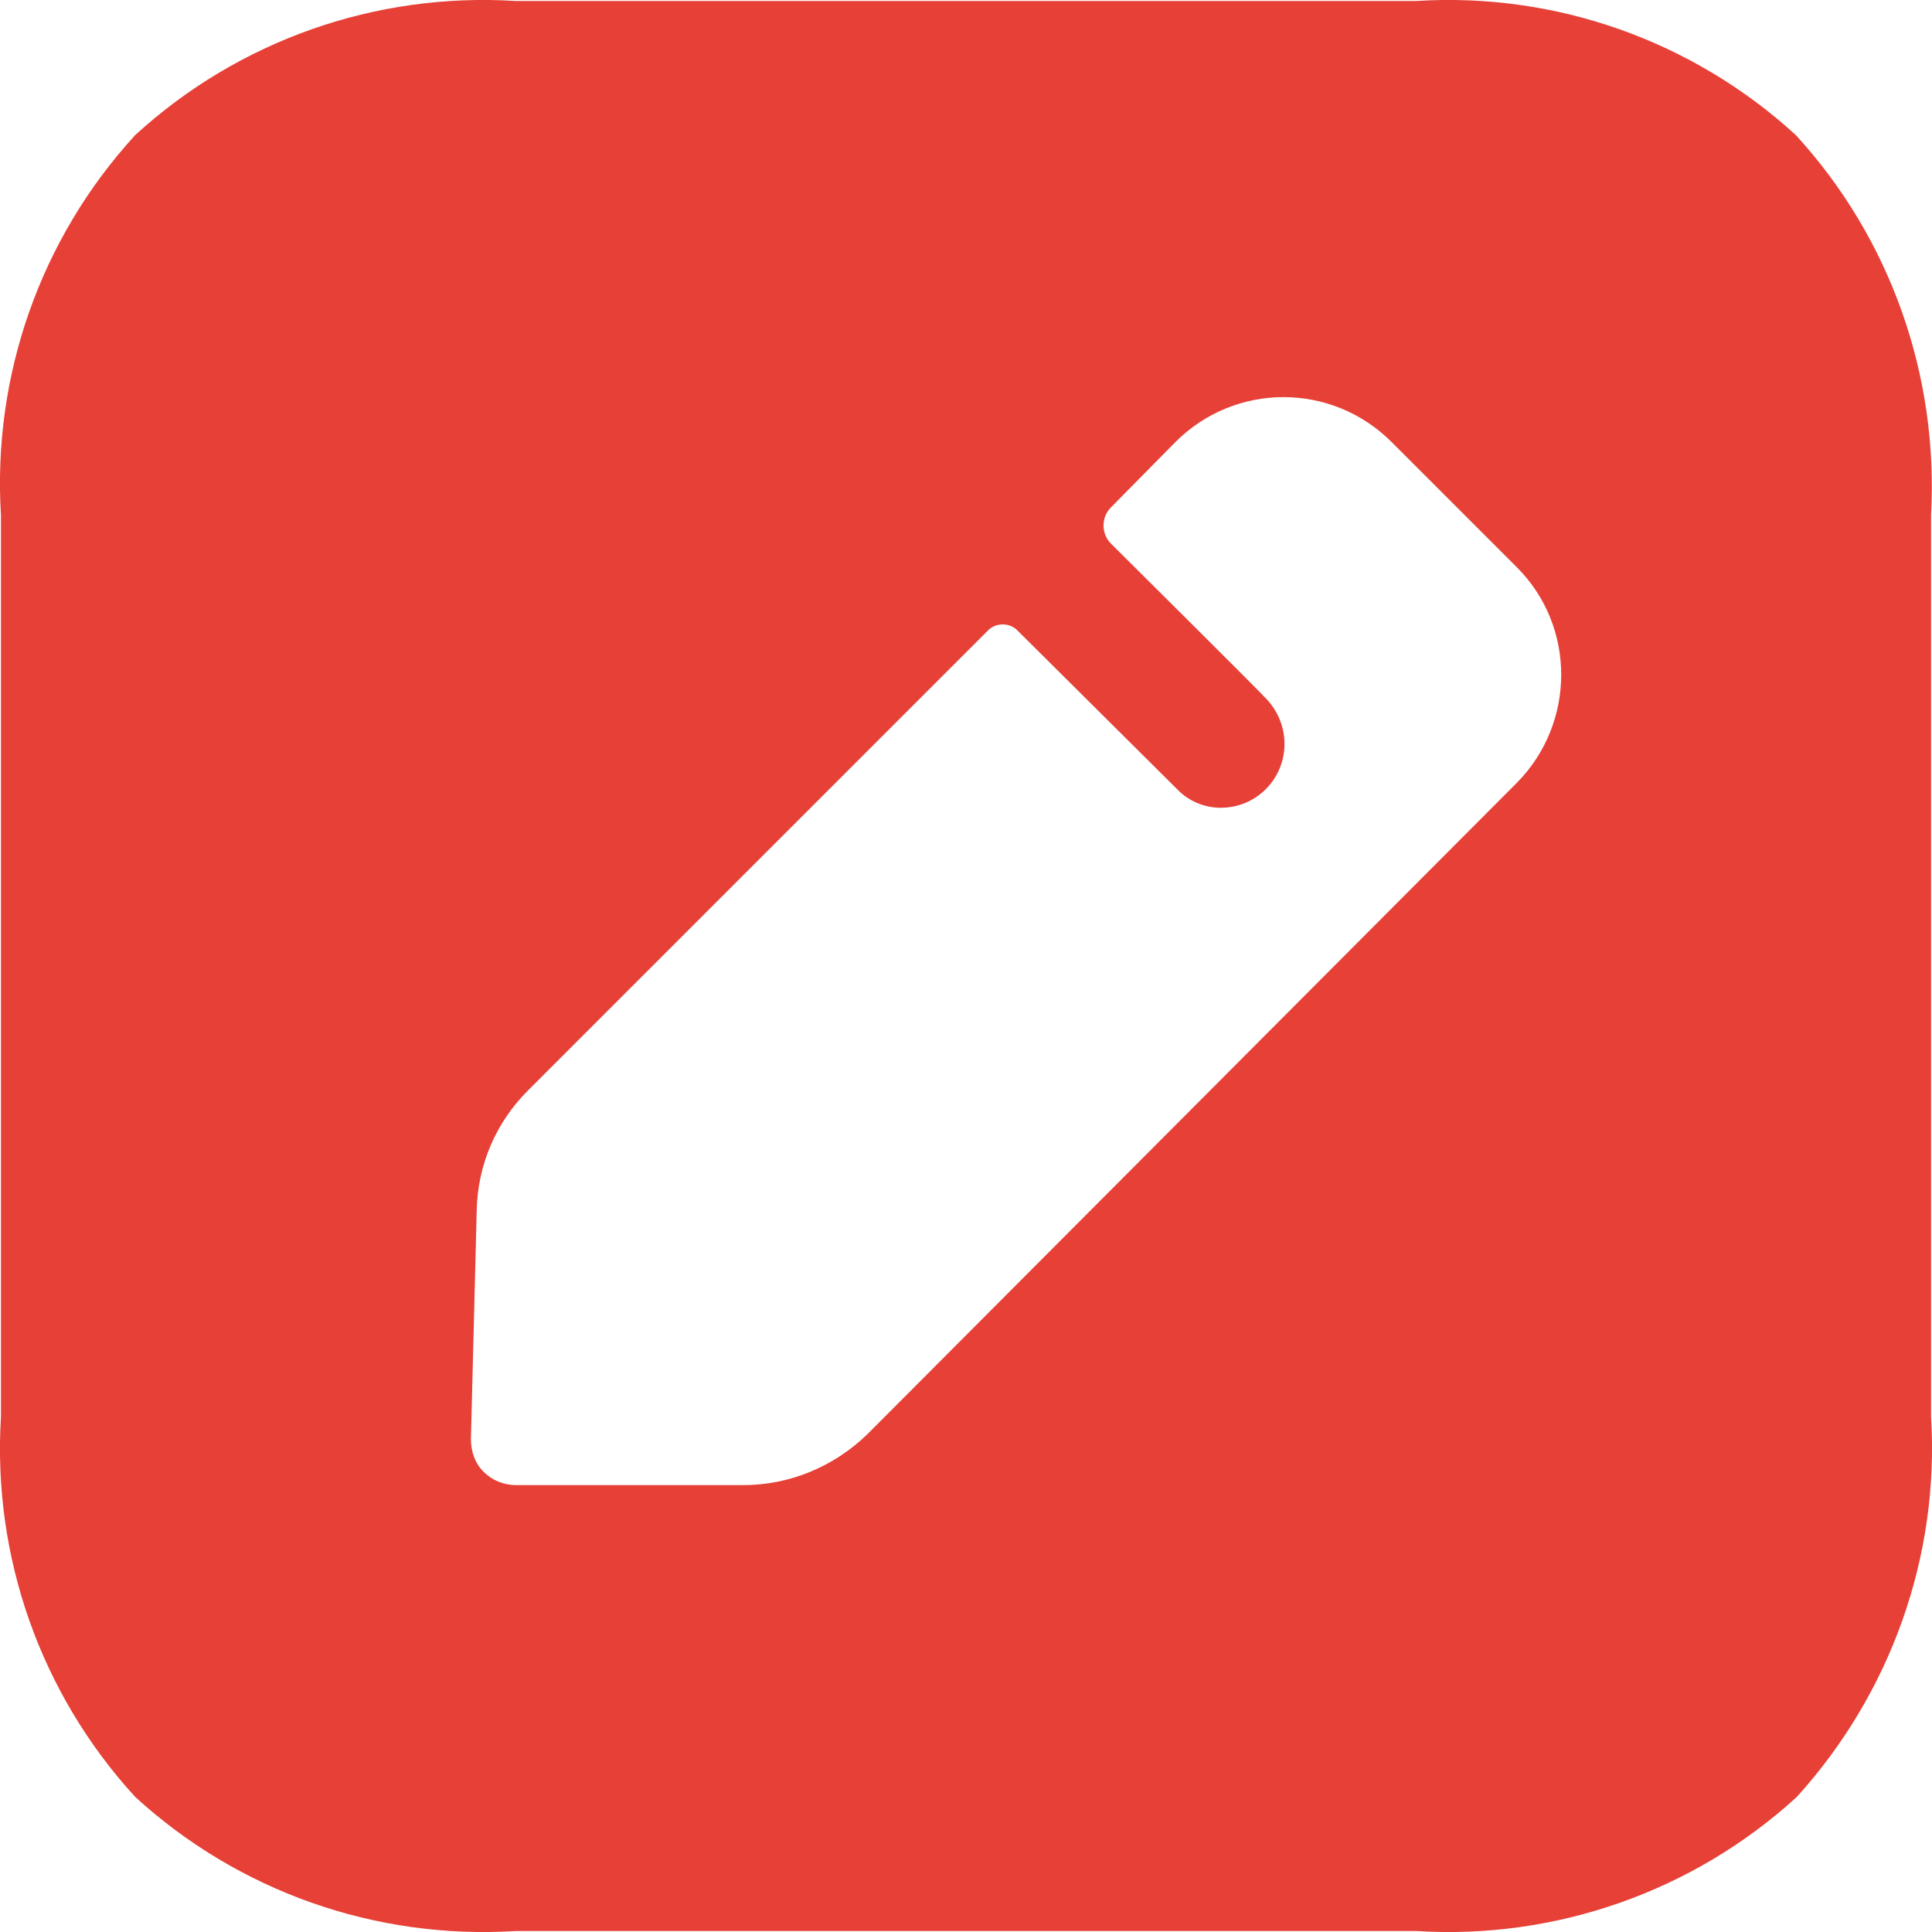
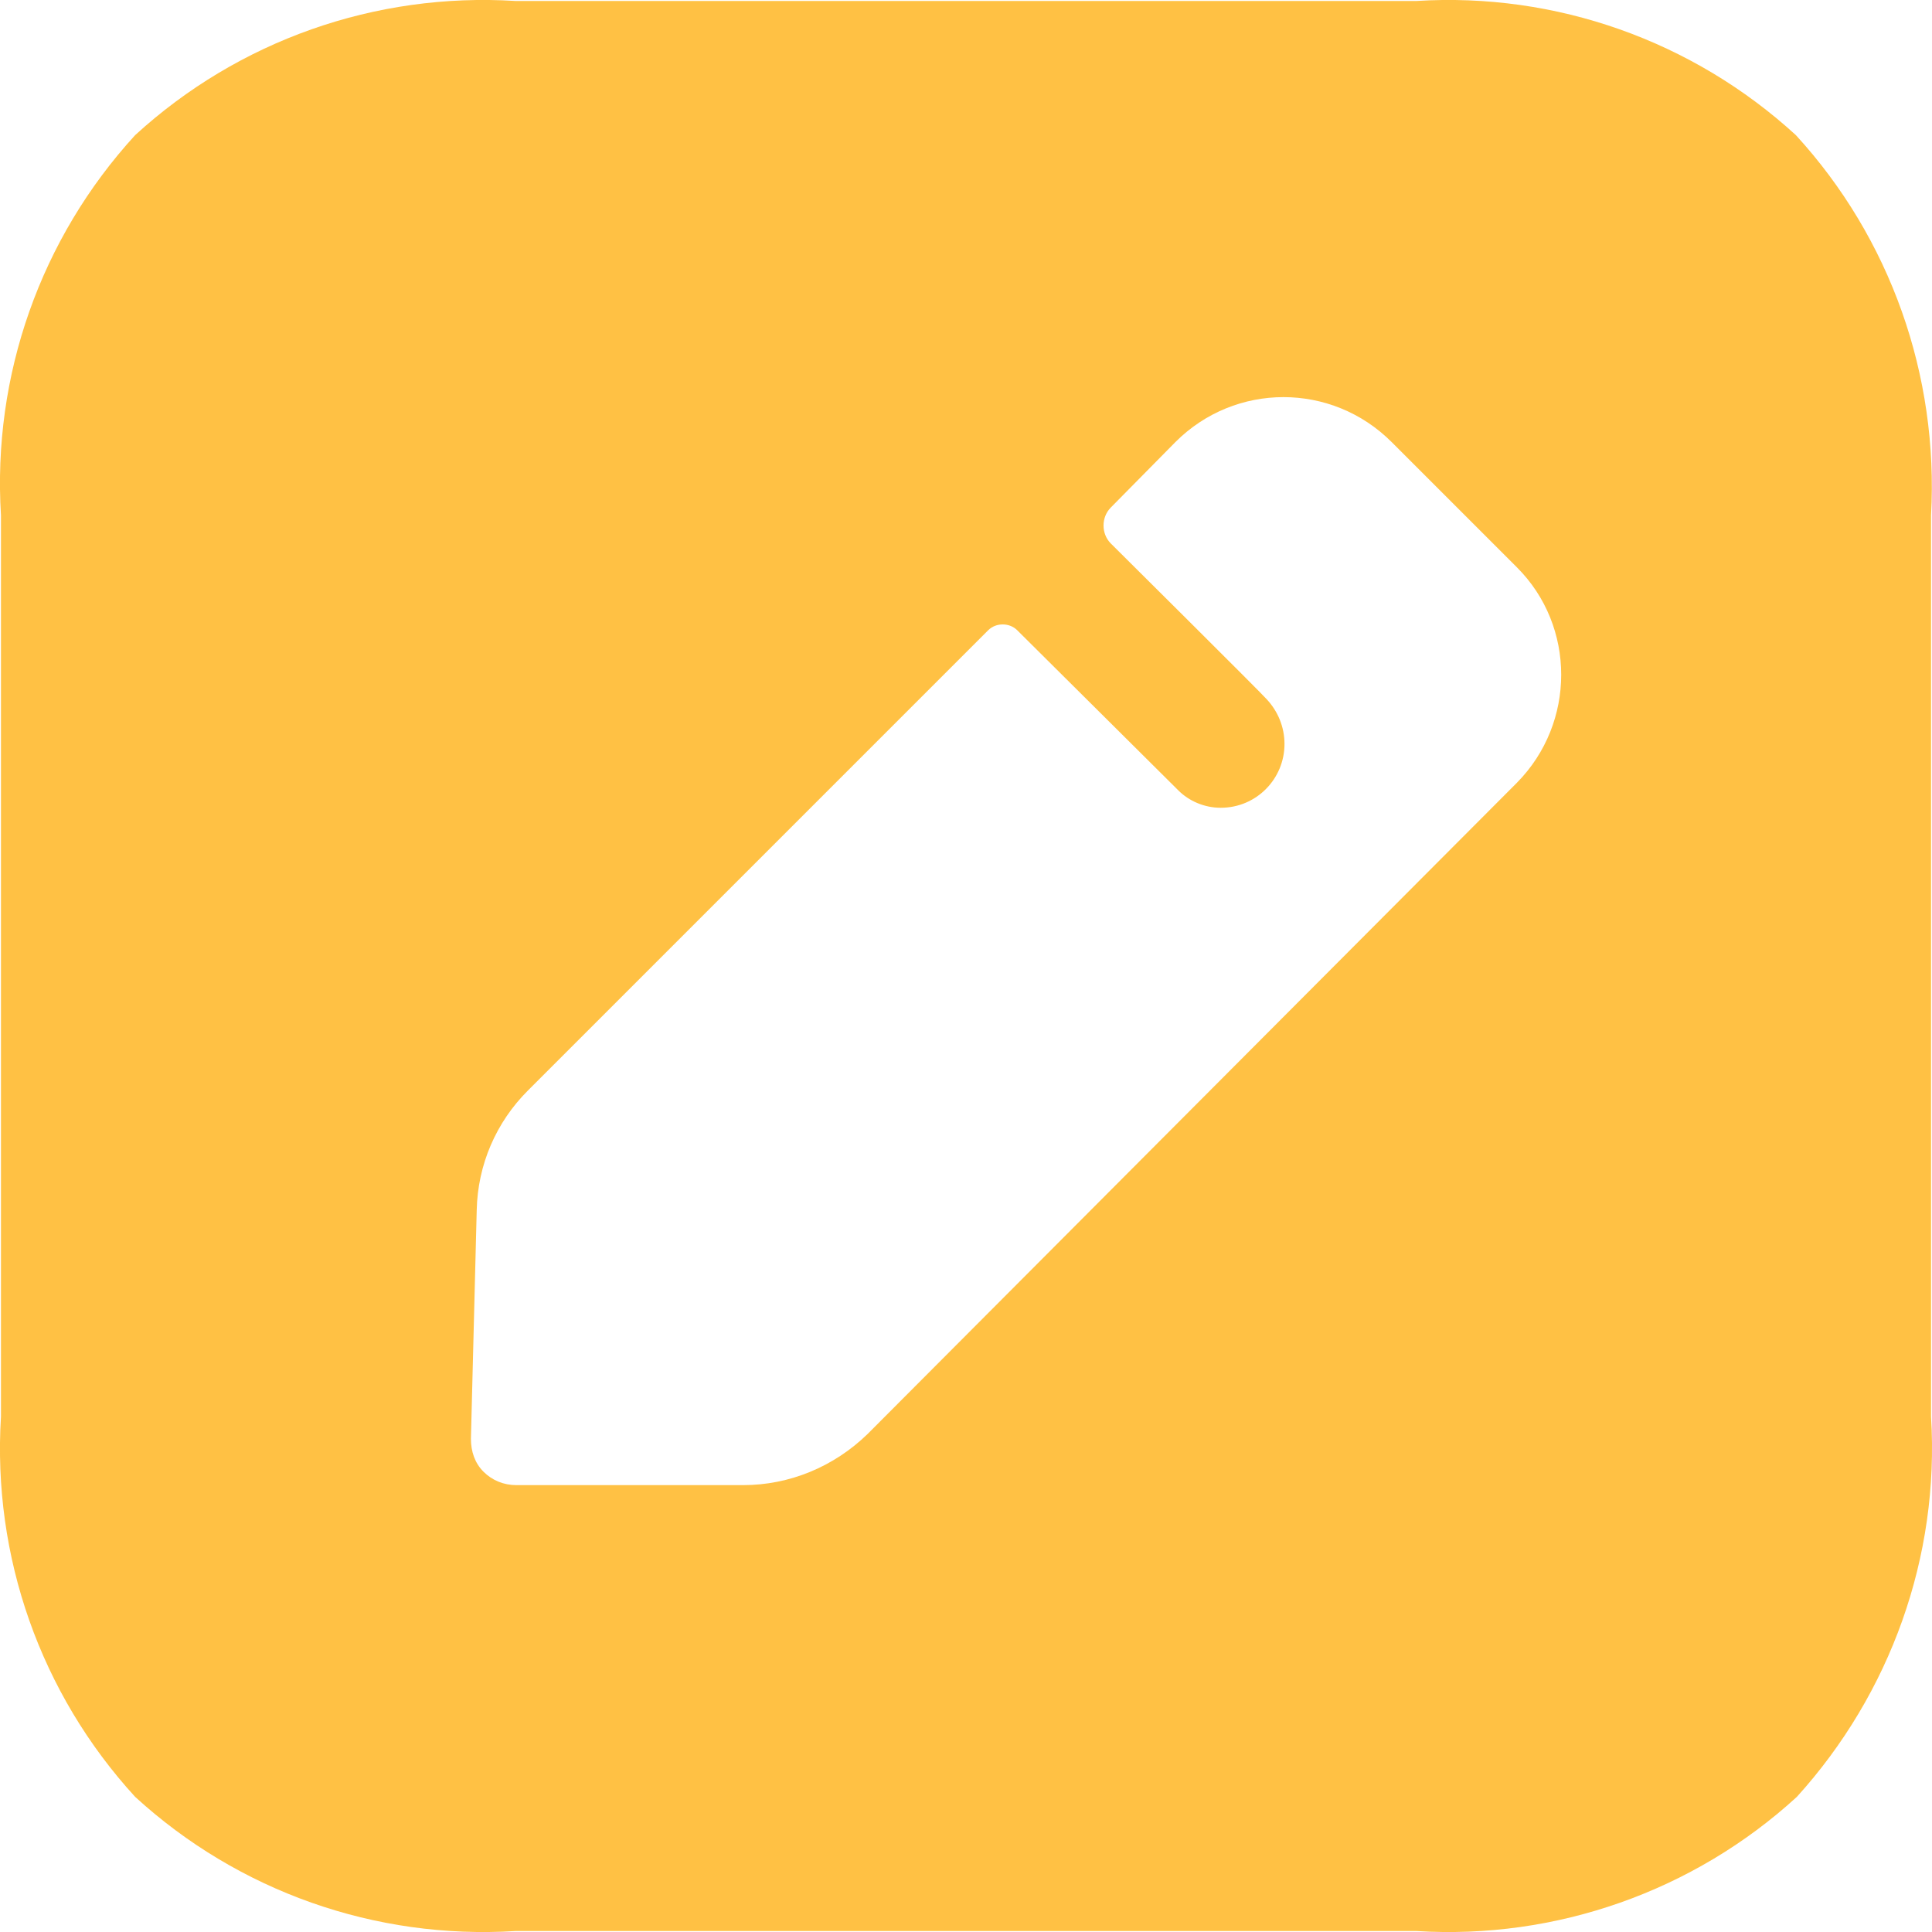
<svg xmlns="http://www.w3.org/2000/svg" width="20" height="20" viewBox="0 0 20 20" fill="none">
-   <path fill-rule="evenodd" clip-rule="evenodd" d="M14.665 0.01C16.104 -0.08 17.522 0.42 18.591 1.399C19.57 2.468 20.07 3.886 19.99 5.335V14.665C20.08 16.114 19.57 17.532 18.601 18.601C17.532 19.58 16.104 20.08 14.665 19.99H5.335C3.886 20.08 2.468 19.58 1.399 18.601C0.42 17.532 -0.08 16.114 0.01 14.665V5.335C-0.08 3.886 0.42 2.468 1.399 1.399C2.468 0.42 3.886 -0.08 5.335 0.01H14.665ZM8.981 14.845L15.704 8.102C16.314 7.483 16.314 6.484 15.704 5.874L14.406 4.576C13.786 3.956 12.787 3.956 12.168 4.576L11.498 5.255C11.399 5.355 11.399 5.525 11.498 5.625C11.498 5.625 13.087 7.203 13.117 7.243C13.227 7.363 13.297 7.523 13.297 7.702C13.297 8.062 13.007 8.362 12.637 8.362C12.467 8.362 12.308 8.292 12.198 8.182L10.53 6.524C10.45 6.444 10.31 6.444 10.23 6.524L5.465 11.289C5.135 11.618 4.945 12.058 4.935 12.527L4.875 14.895C4.875 15.025 4.915 15.145 5.005 15.235C5.095 15.325 5.215 15.374 5.345 15.374H7.692C8.172 15.374 8.631 15.185 8.981 14.845Z" fill="#E64037" />
+   <path fill-rule="evenodd" clip-rule="evenodd" d="M14.665 0.01C16.104 -0.08 17.522 0.42 18.591 1.399C19.57 2.468 20.07 3.886 19.99 5.335V14.665C20.08 16.114 19.57 17.532 18.601 18.601C17.532 19.58 16.104 20.08 14.665 19.99H5.335C3.886 20.08 2.468 19.58 1.399 18.601C0.42 17.532 -0.08 16.114 0.01 14.665V5.335C-0.08 3.886 0.42 2.468 1.399 1.399C2.468 0.42 3.886 -0.08 5.335 0.01H14.665ZM8.981 14.845L15.704 8.102C16.314 7.483 16.314 6.484 15.704 5.874L14.406 4.576C13.786 3.956 12.787 3.956 12.168 4.576L11.498 5.255C11.399 5.355 11.399 5.525 11.498 5.625C11.498 5.625 13.087 7.203 13.117 7.243C13.227 7.363 13.297 7.523 13.297 7.702C13.297 8.062 13.007 8.362 12.637 8.362C12.467 8.362 12.308 8.292 12.198 8.182L10.53 6.524C10.45 6.444 10.31 6.444 10.23 6.524L5.465 11.289C5.135 11.618 4.945 12.058 4.935 12.527L4.875 14.895C4.875 15.025 4.915 15.145 5.005 15.235C5.095 15.325 5.215 15.374 5.345 15.374H7.692C8.172 15.374 8.631 15.185 8.981 14.845Z" fill="#FFC144" />
</svg>
